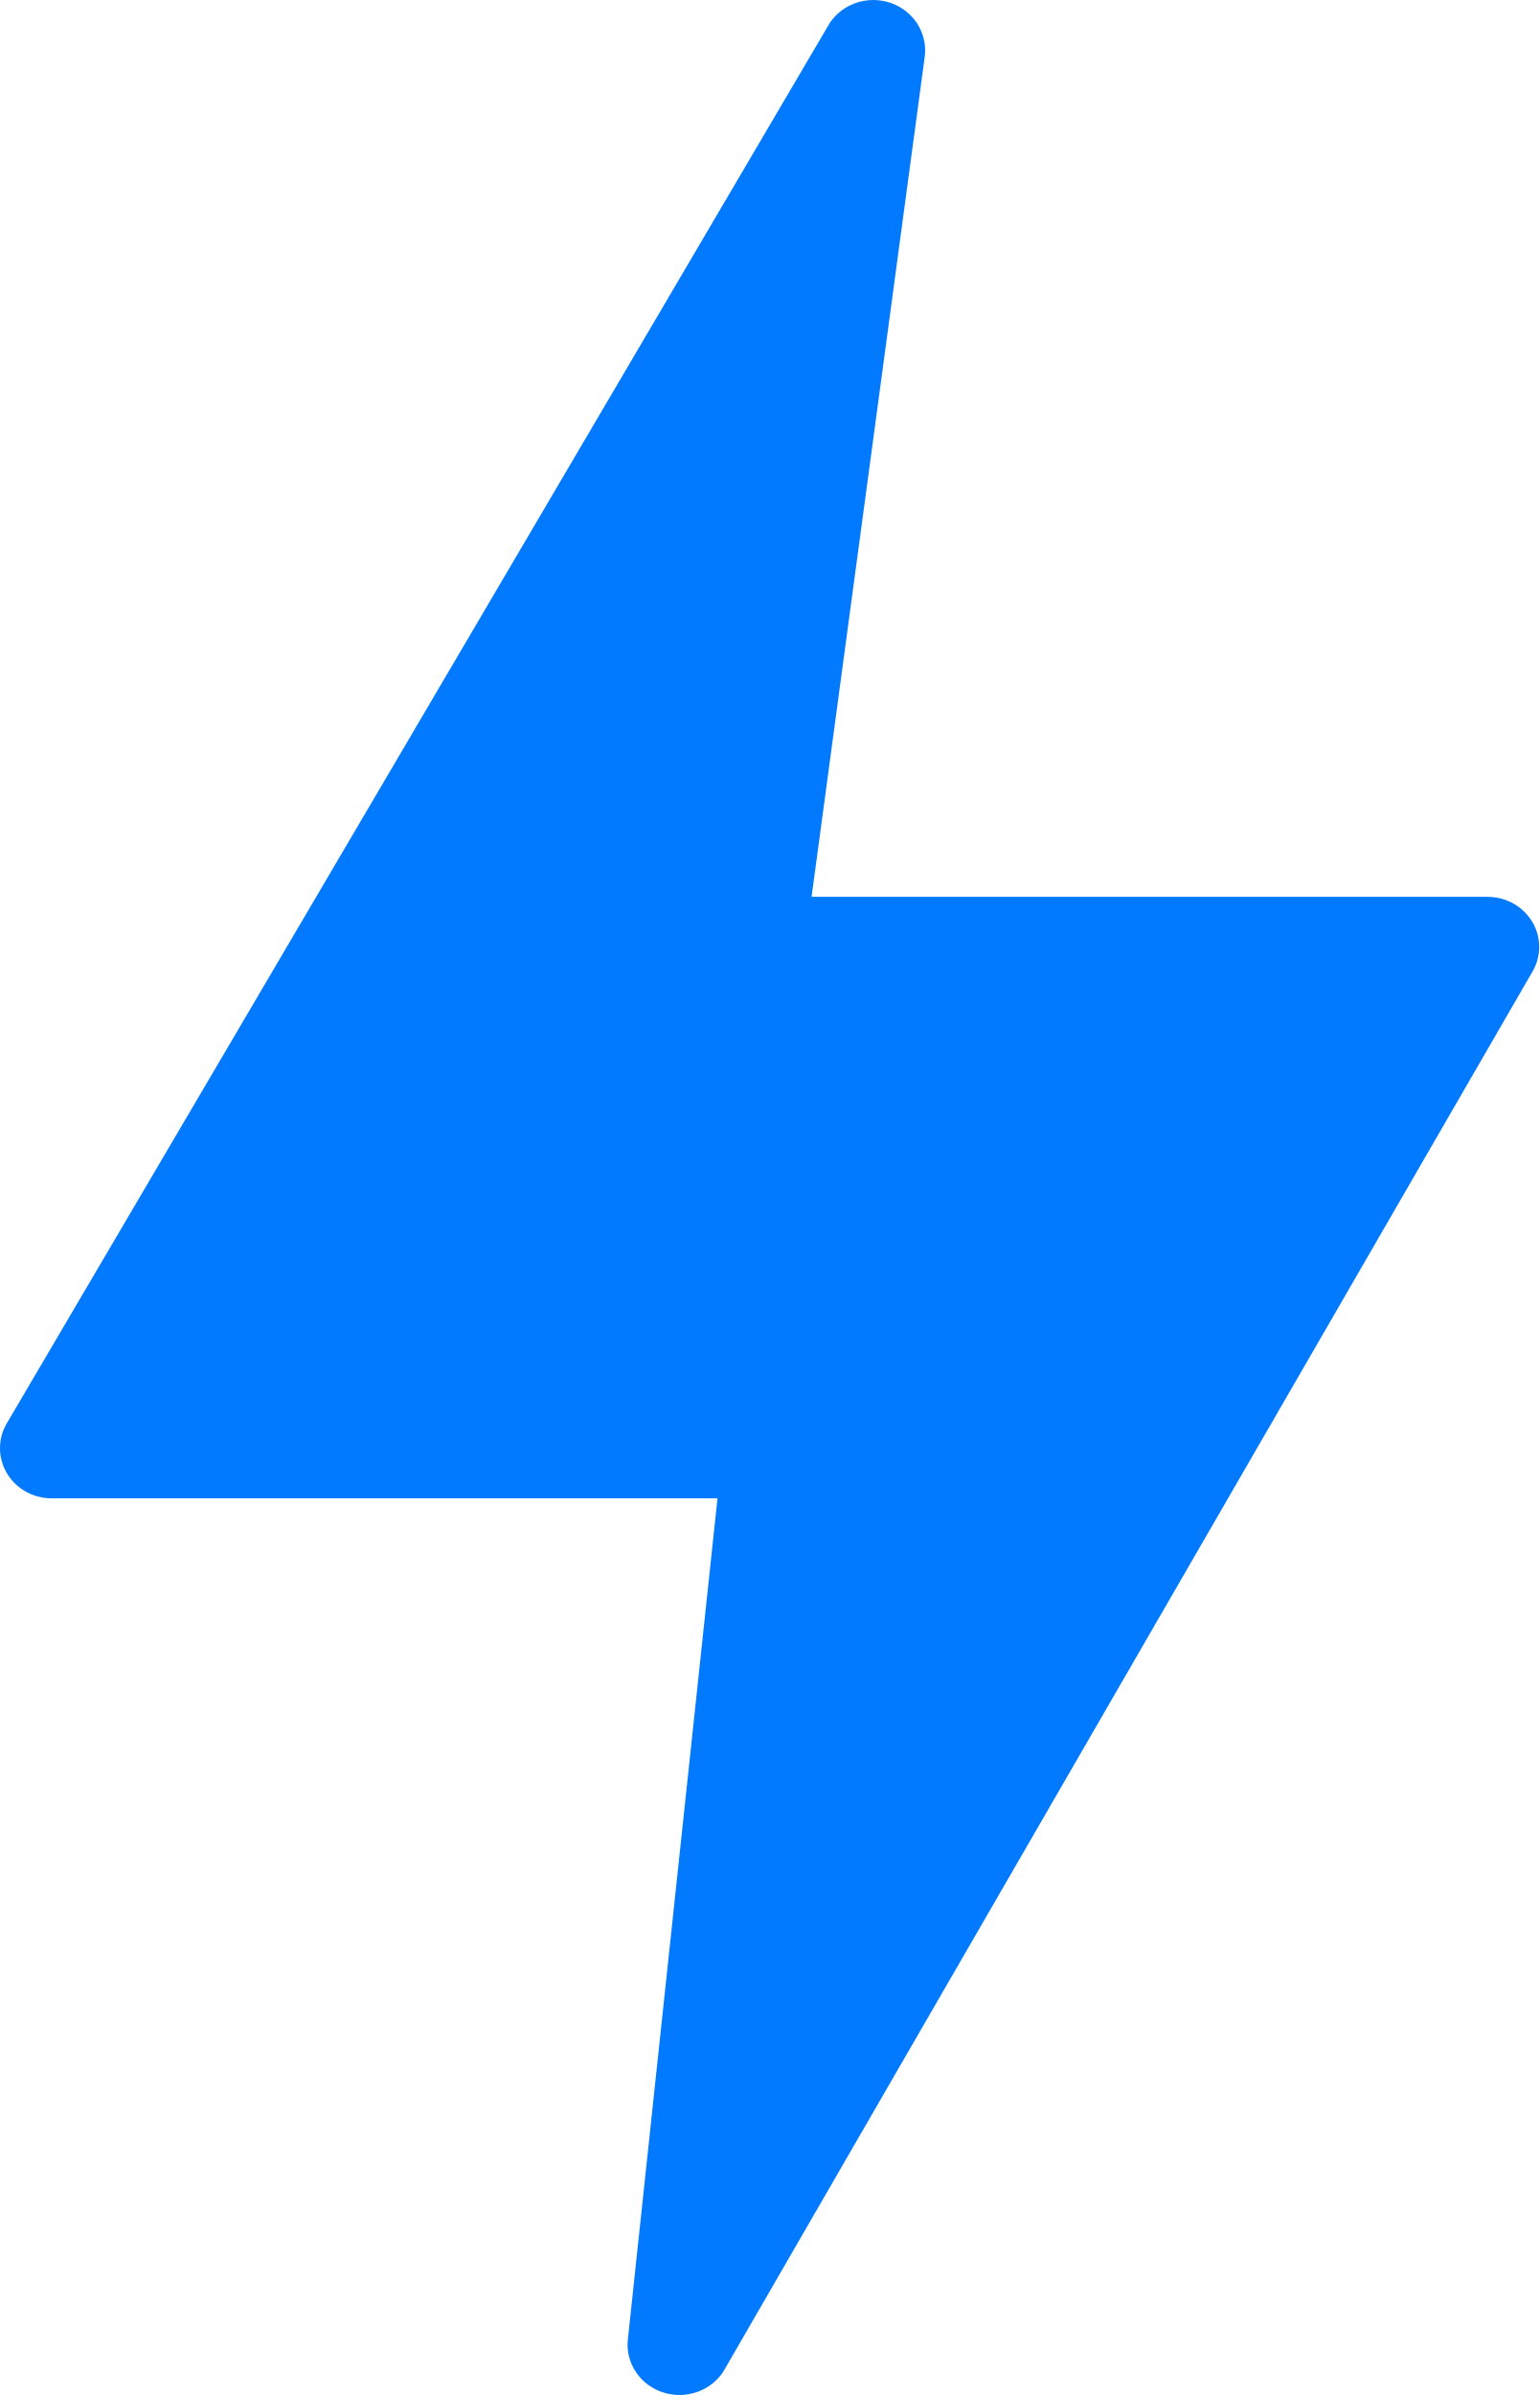
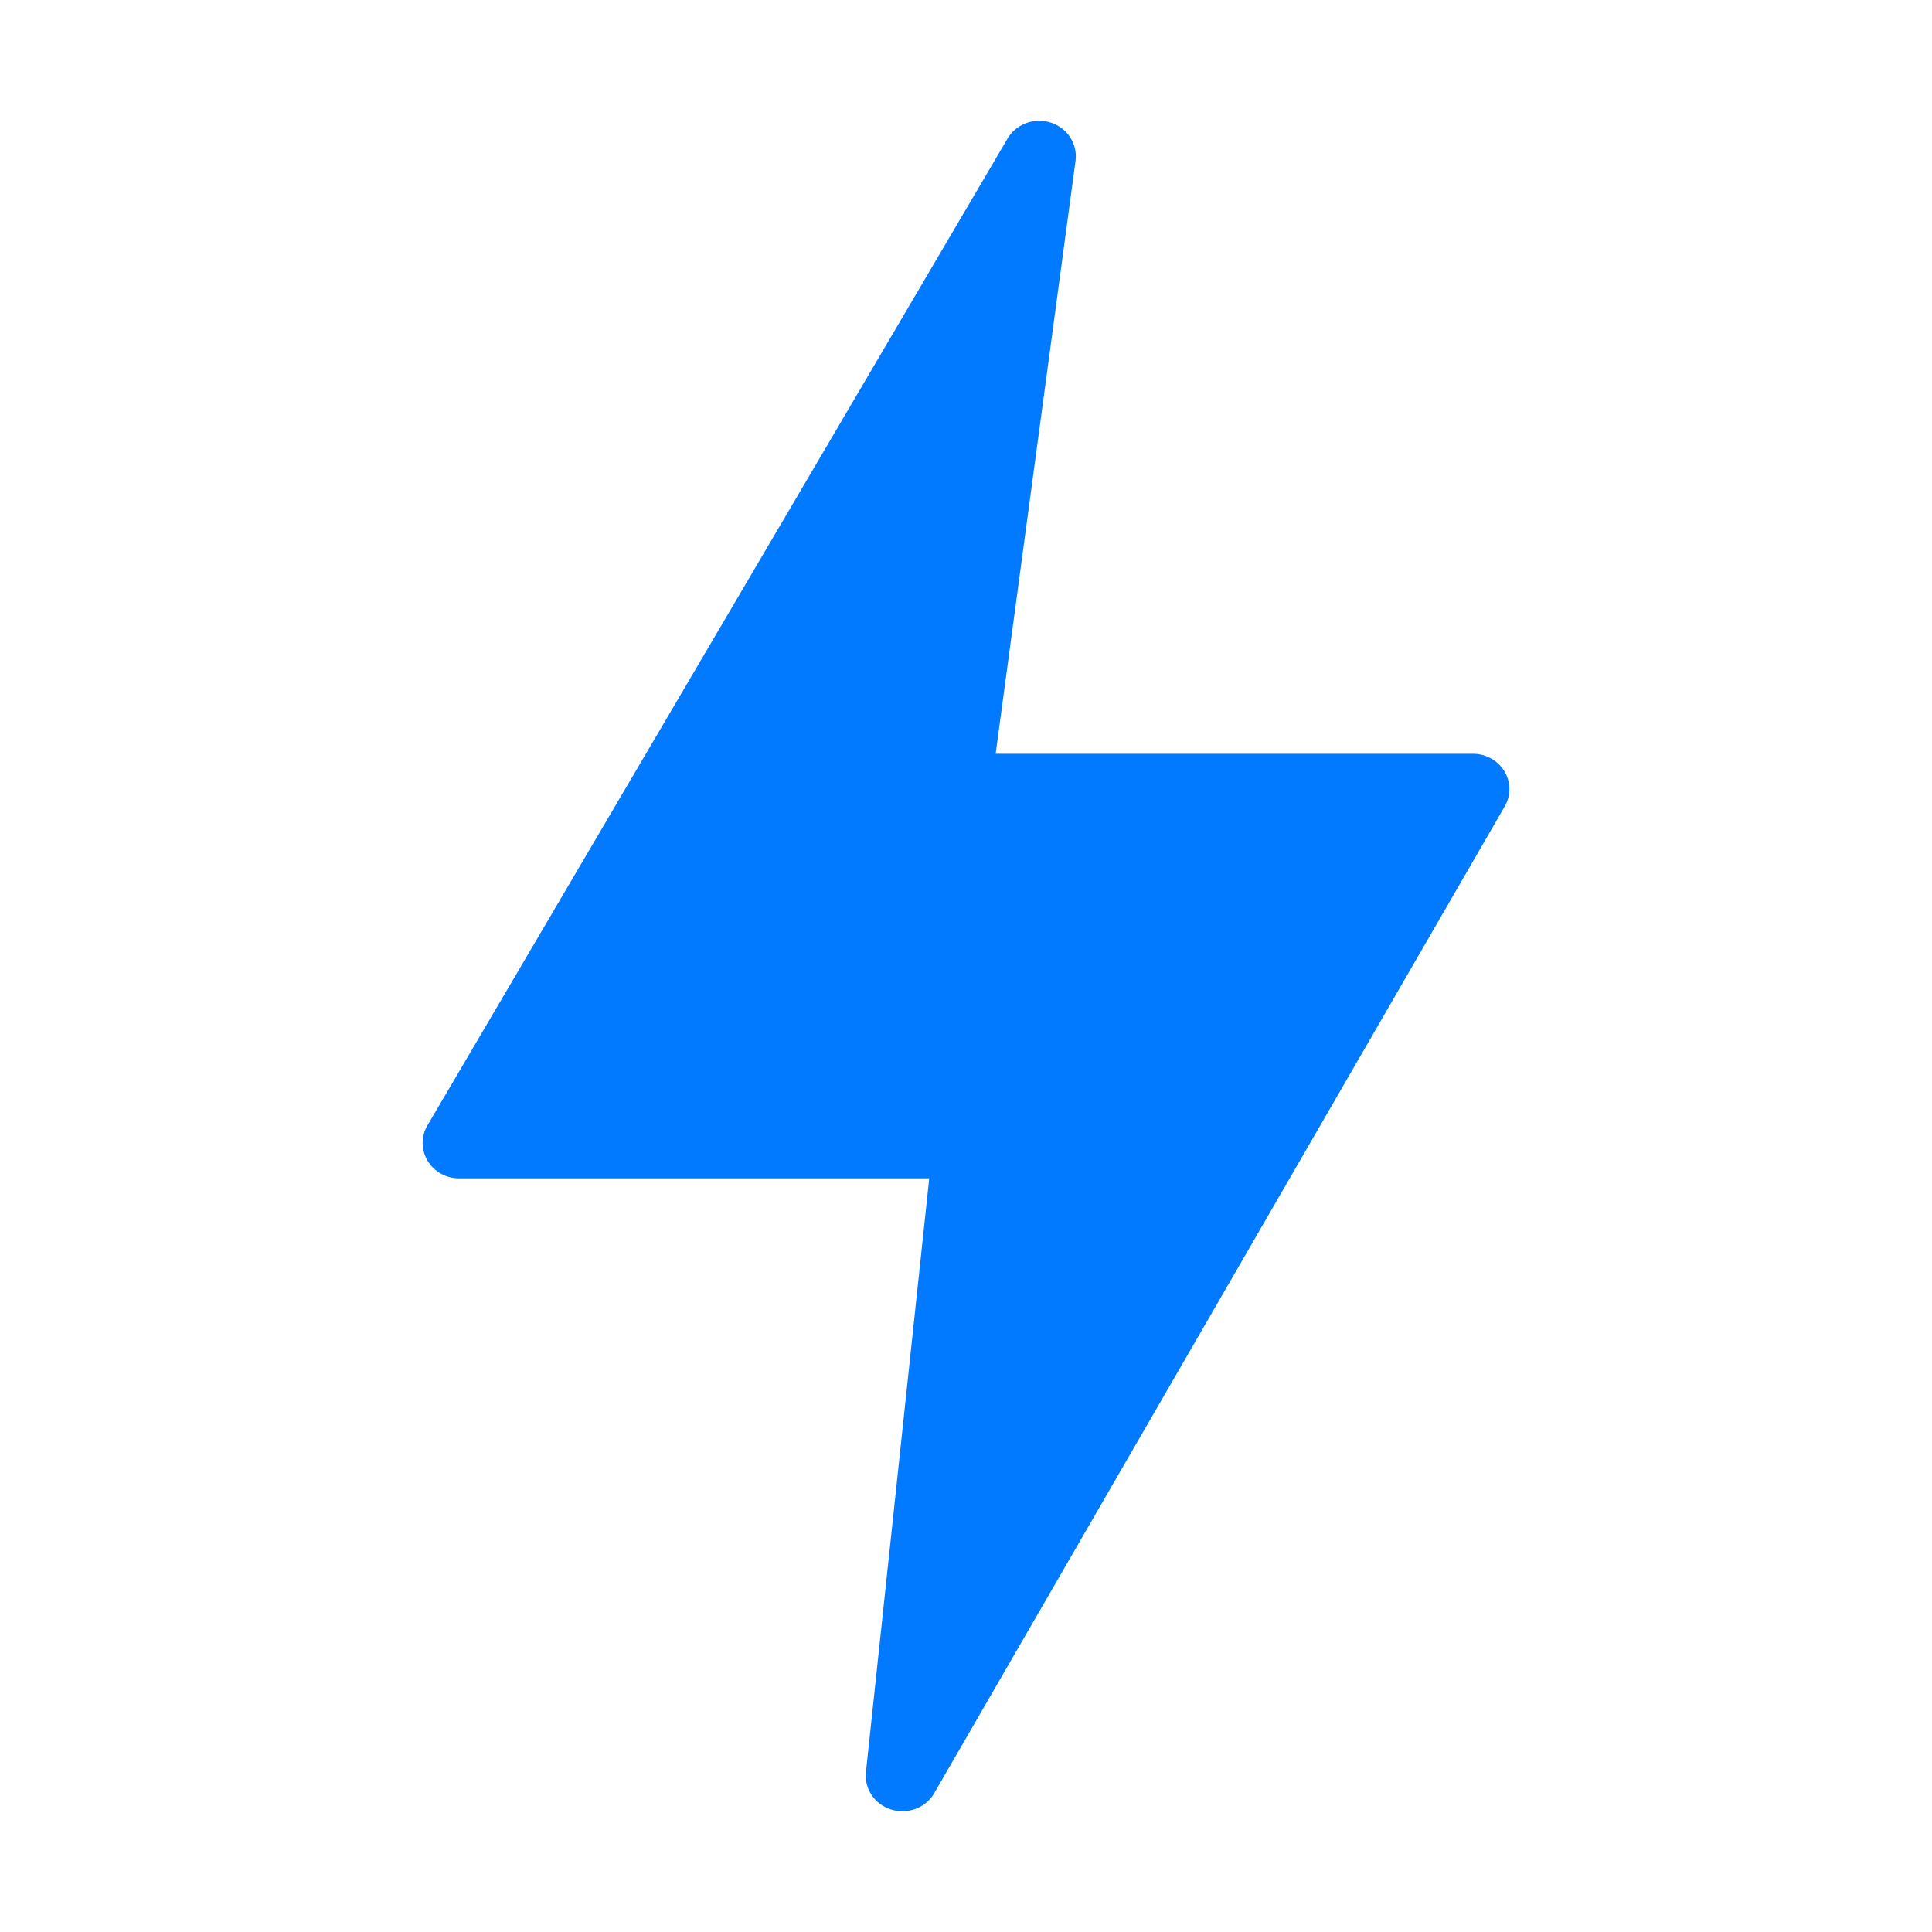
- <svg xmlns="http://www.w3.org/2000/svg" width="18" height="28" viewBox="0 0 18 28" fill="none">
-   <path d="M17.922 10.782C17.814 10.598 17.614 10.485 17.396 10.485H9.491L10.816 0.651C10.845 0.38 10.68 0.125 10.415 0.034C10.151 -0.057 9.857 0.04 9.704 0.268L0.089 16.624C-0.025 16.805 -0.03 17.032 0.077 17.217C0.183 17.402 0.385 17.517 0.603 17.517H8.391L7.341 27.366C7.319 27.635 7.49 27.885 7.755 27.97C8.019 28.055 8.31 27.955 8.459 27.726L17.914 11.372C18.026 11.191 18.029 10.965 17.922 10.782Z" fill="#027AFF" />
+ <svg xmlns="http://www.w3.org/2000/svg" width="32" height="32" viewBox="0 0 32 32" fill="none">
+   <path d="M24.922 12.782C24.814 12.598 24.614 12.485 24.396 12.485H16.491L17.816 2.651C17.845 2.38 17.68 2.125 17.415 2.034C17.151 1.943 16.857 2.04 16.704 2.268L7.089 18.624C6.975 18.805 6.97 19.032 7.077 19.217C7.183 19.402 7.385 19.517 7.603 19.517H15.391L14.341 29.366C14.319 29.635 14.49 29.885 14.755 29.97C15.019 30.055 15.31 29.955 15.459 29.726L24.914 13.372C25.026 13.191 25.029 12.965 24.922 12.782Z" fill="#027AFF" />
</svg>
